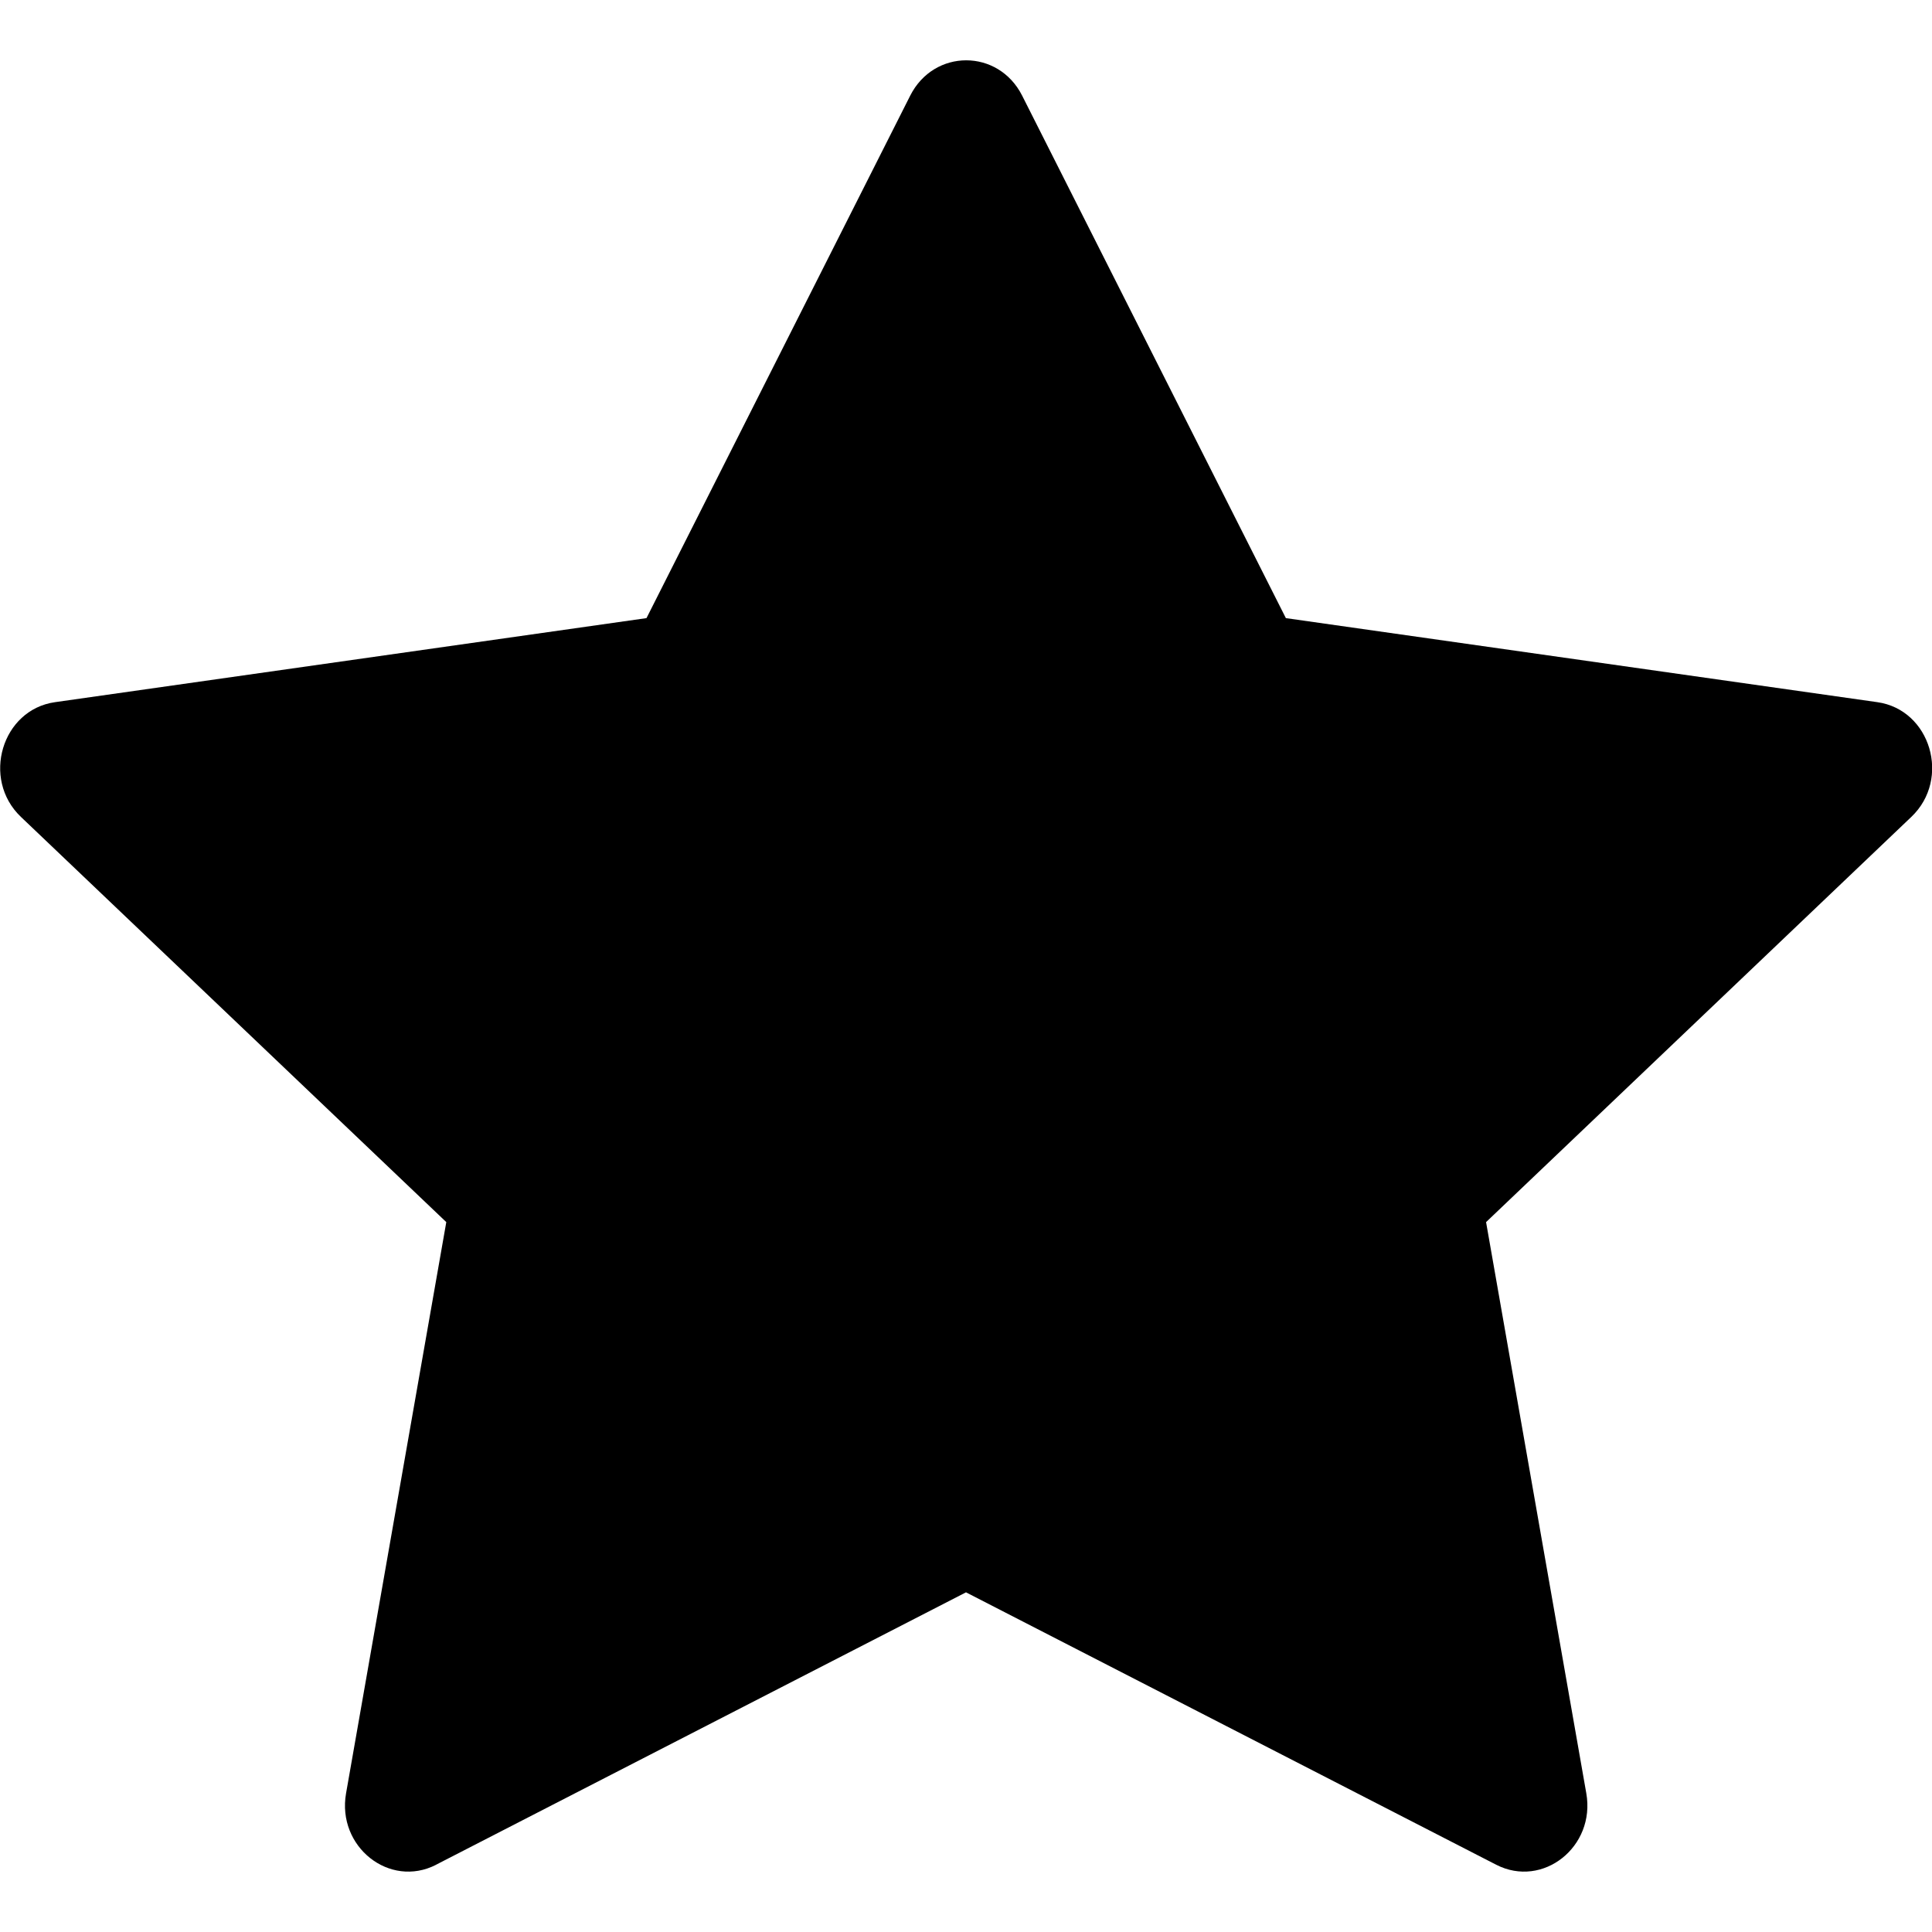
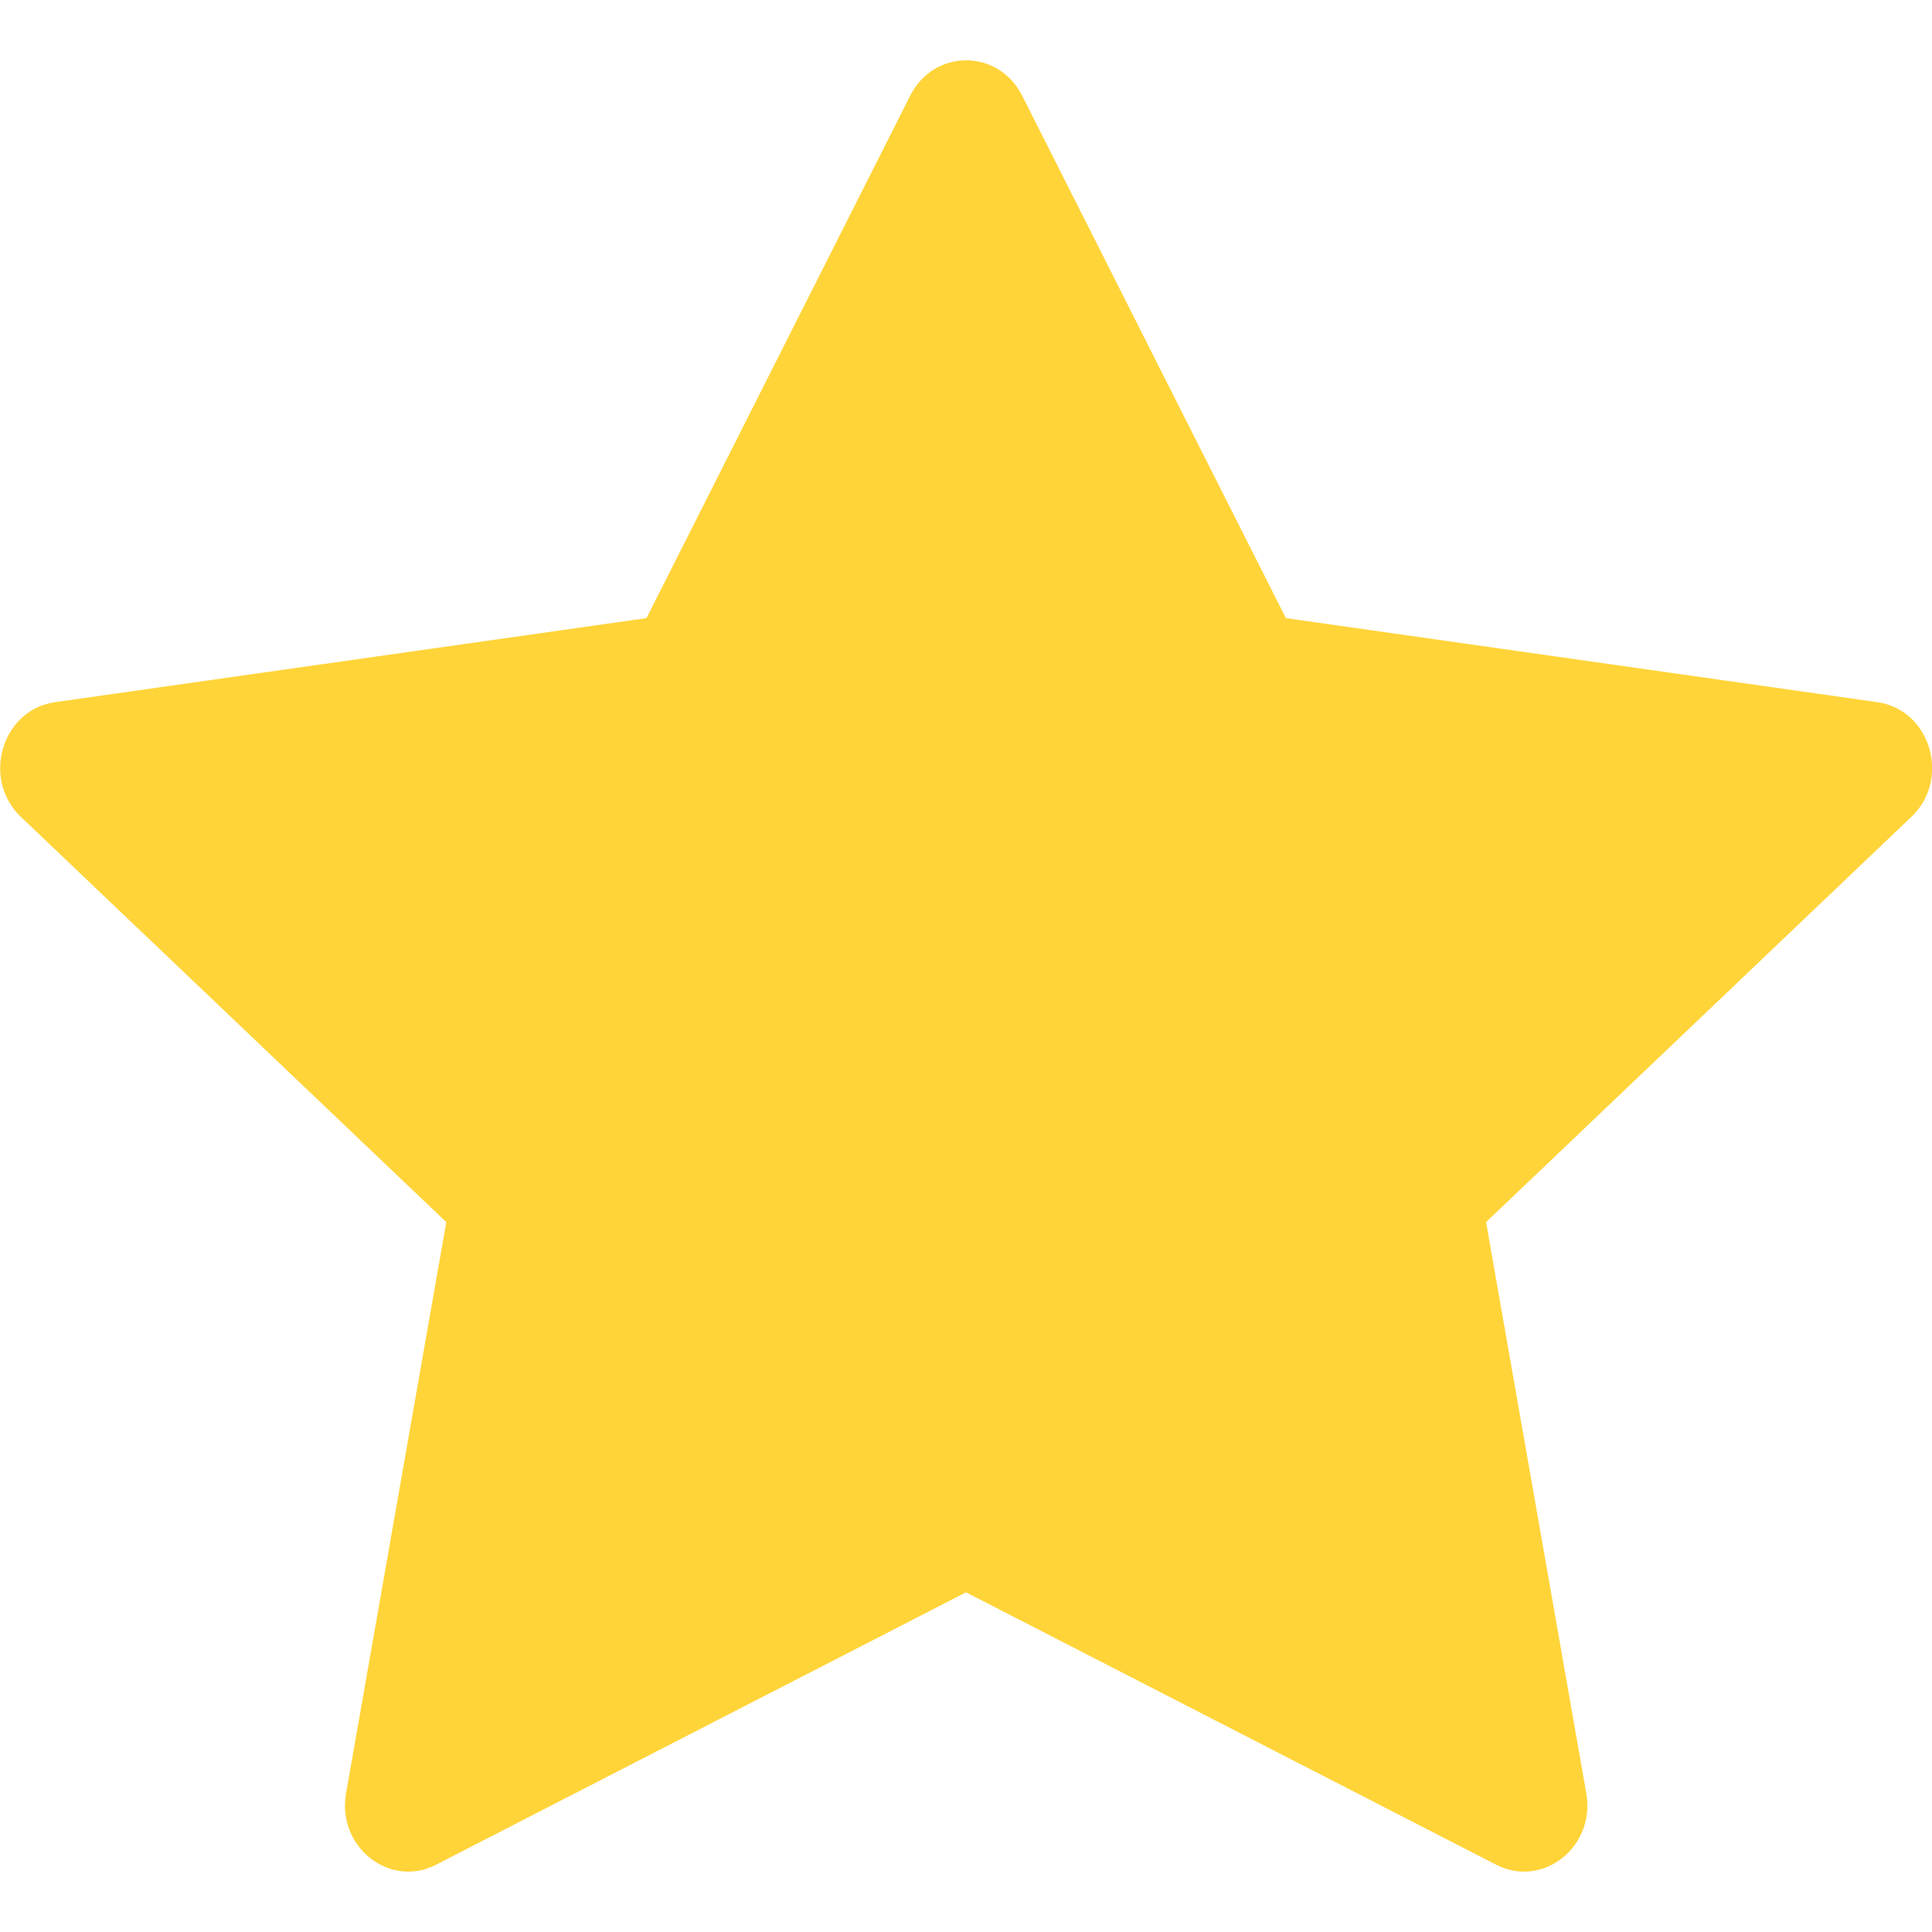
<svg xmlns="http://www.w3.org/2000/svg" width="16" height="16" fill="currentColor" class="bi bi-star-fill" viewBox="0 0 16 16">
-   <path d="M3.612 15.443c-.386.198-.824-.149-.746-.592l.83-4.73L.173 6.765c-.329-.314-.158-.888.283-.95l4.898-.696L7.538.792c.197-.39.73-.39.927 0l2.184 4.327 4.898.696c.441.062.612.636.282.95l-3.522 3.356.83 4.73c.078.443-.36.79-.746.592L8 13.187l-4.389 2.256z" />
+   <path d="M3.612 15.443c-.386.198-.824-.149-.746-.592l.83-4.73L.173 6.765c-.329-.314-.158-.888.283-.95l4.898-.696L7.538.792c.197-.39.73-.39.927 0l2.184 4.327 4.898.696c.441.062.612.636.282.95l-3.522 3.356.83 4.73c.078.443-.36.79-.746.592L8 13.187l-4.389 2.256z" style="fill: rgb(255, 212, 57);" />
</svg>
